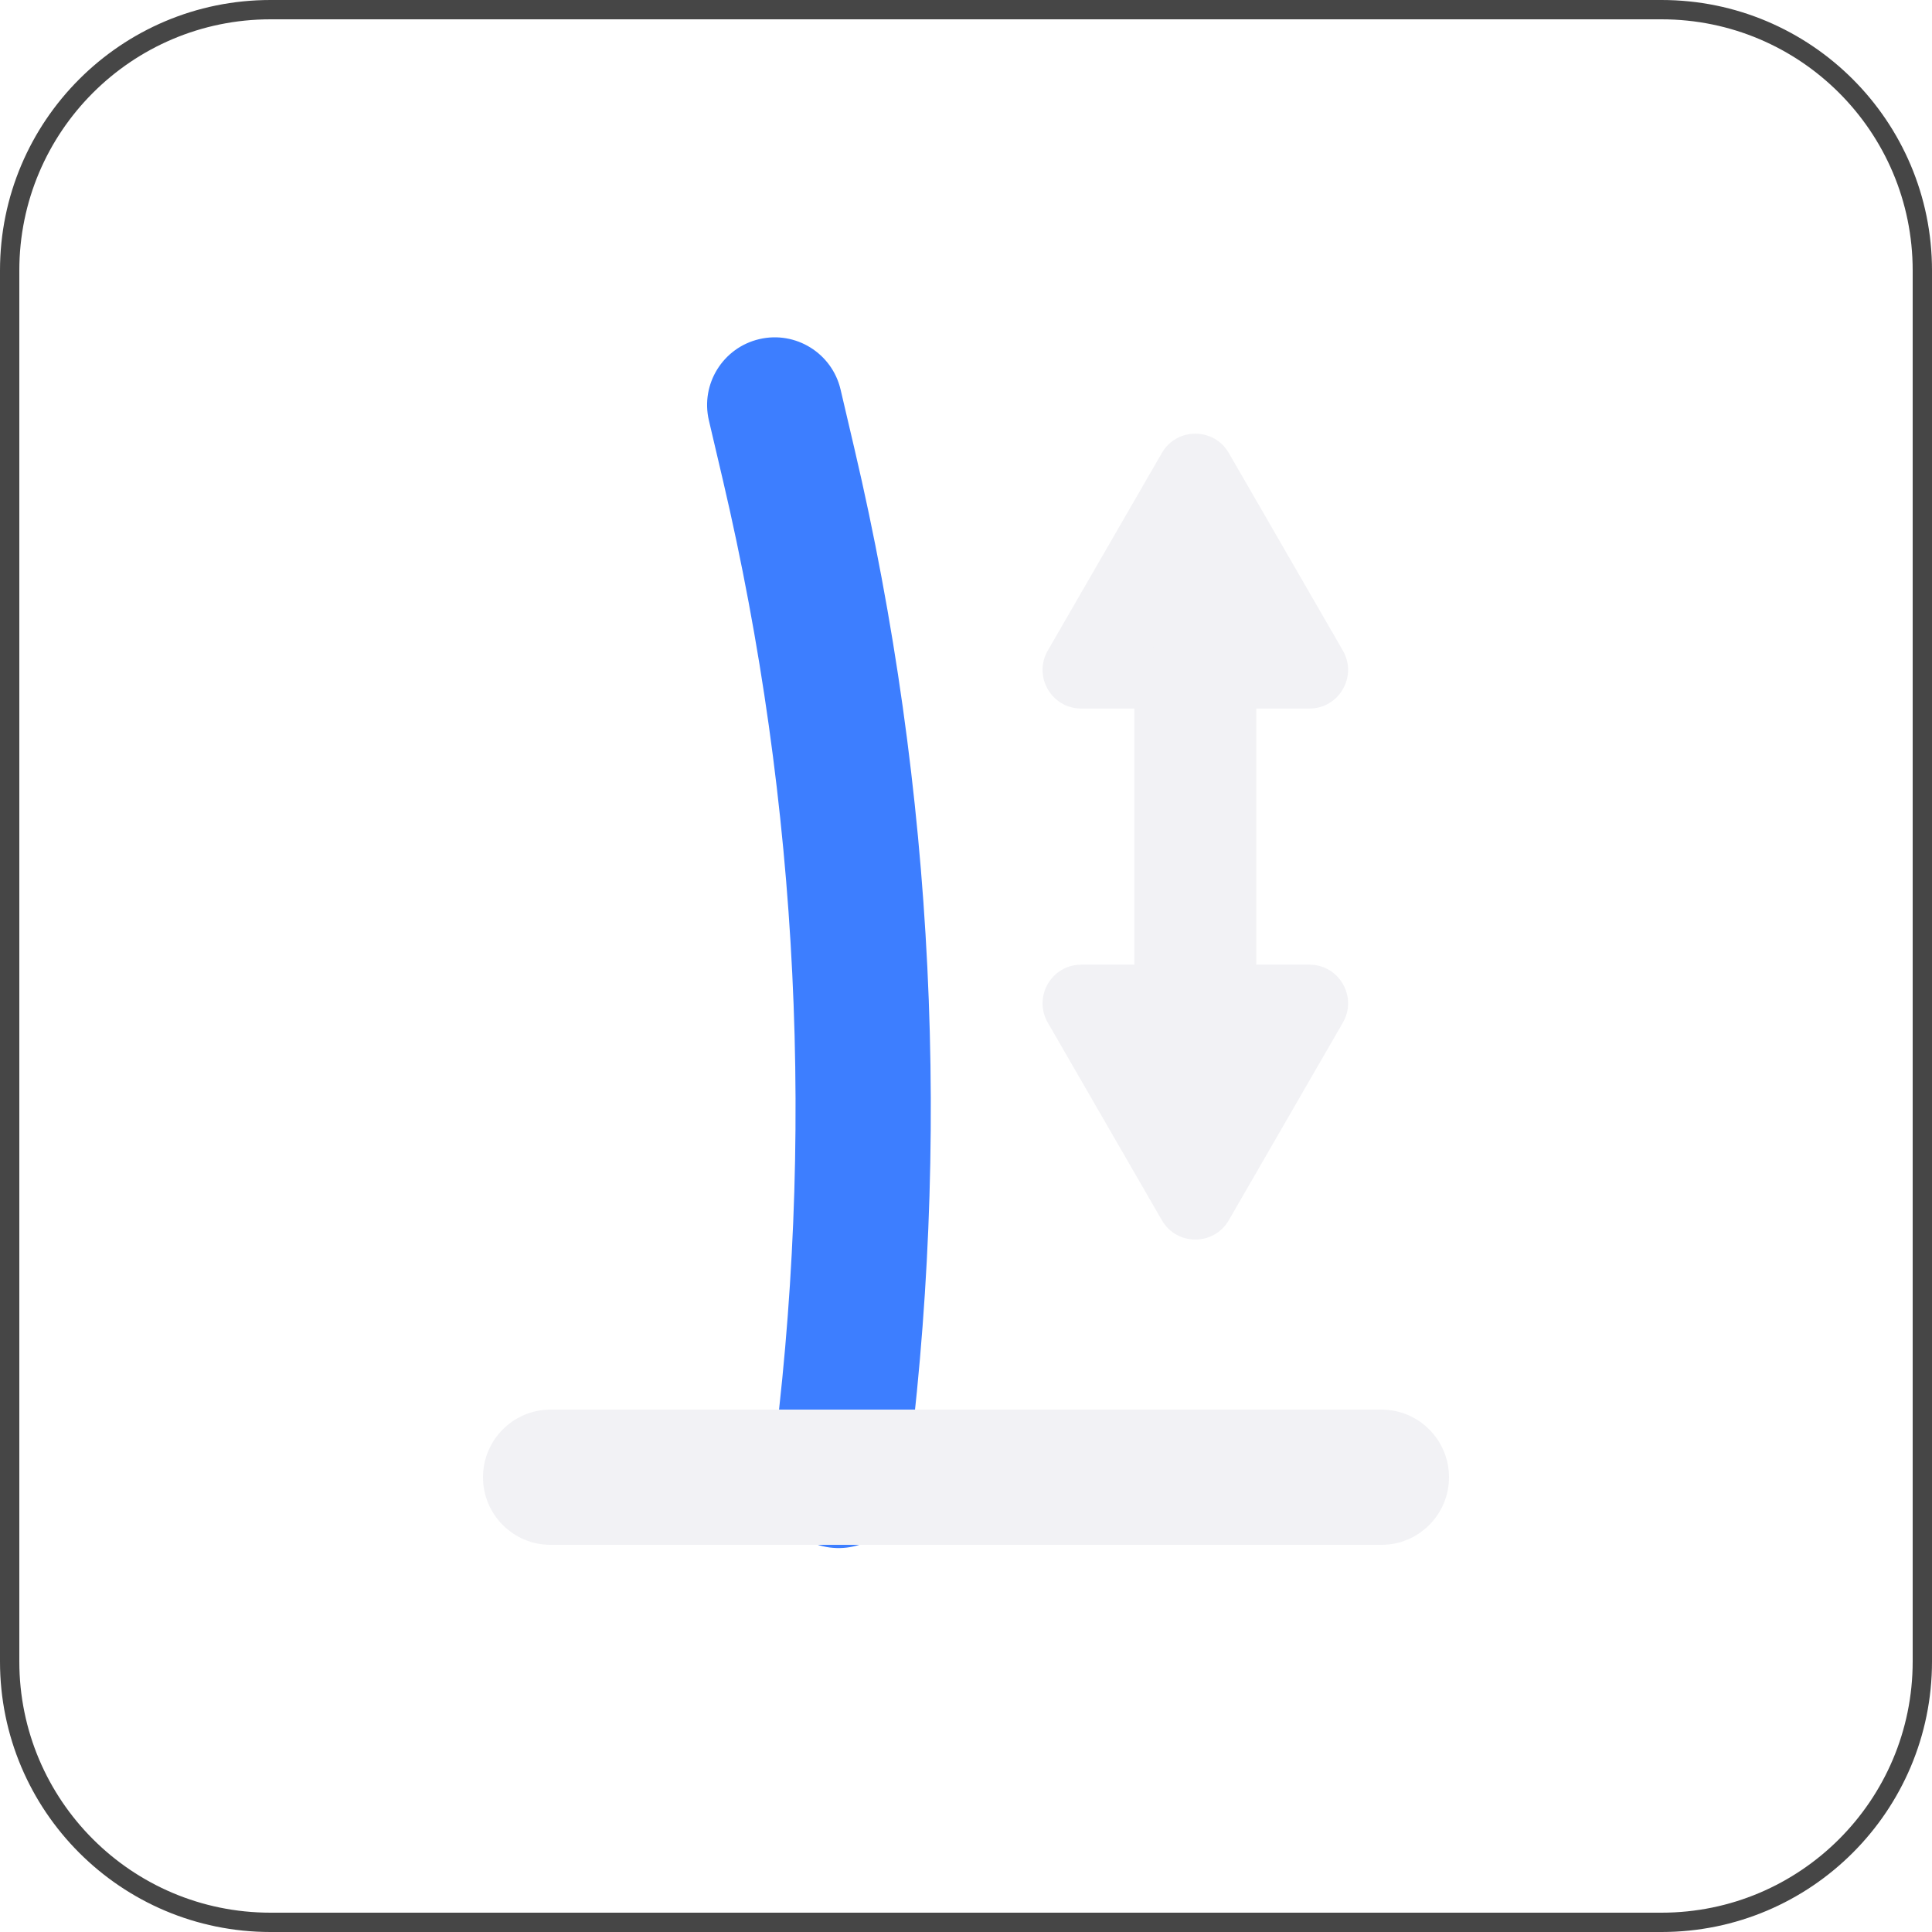
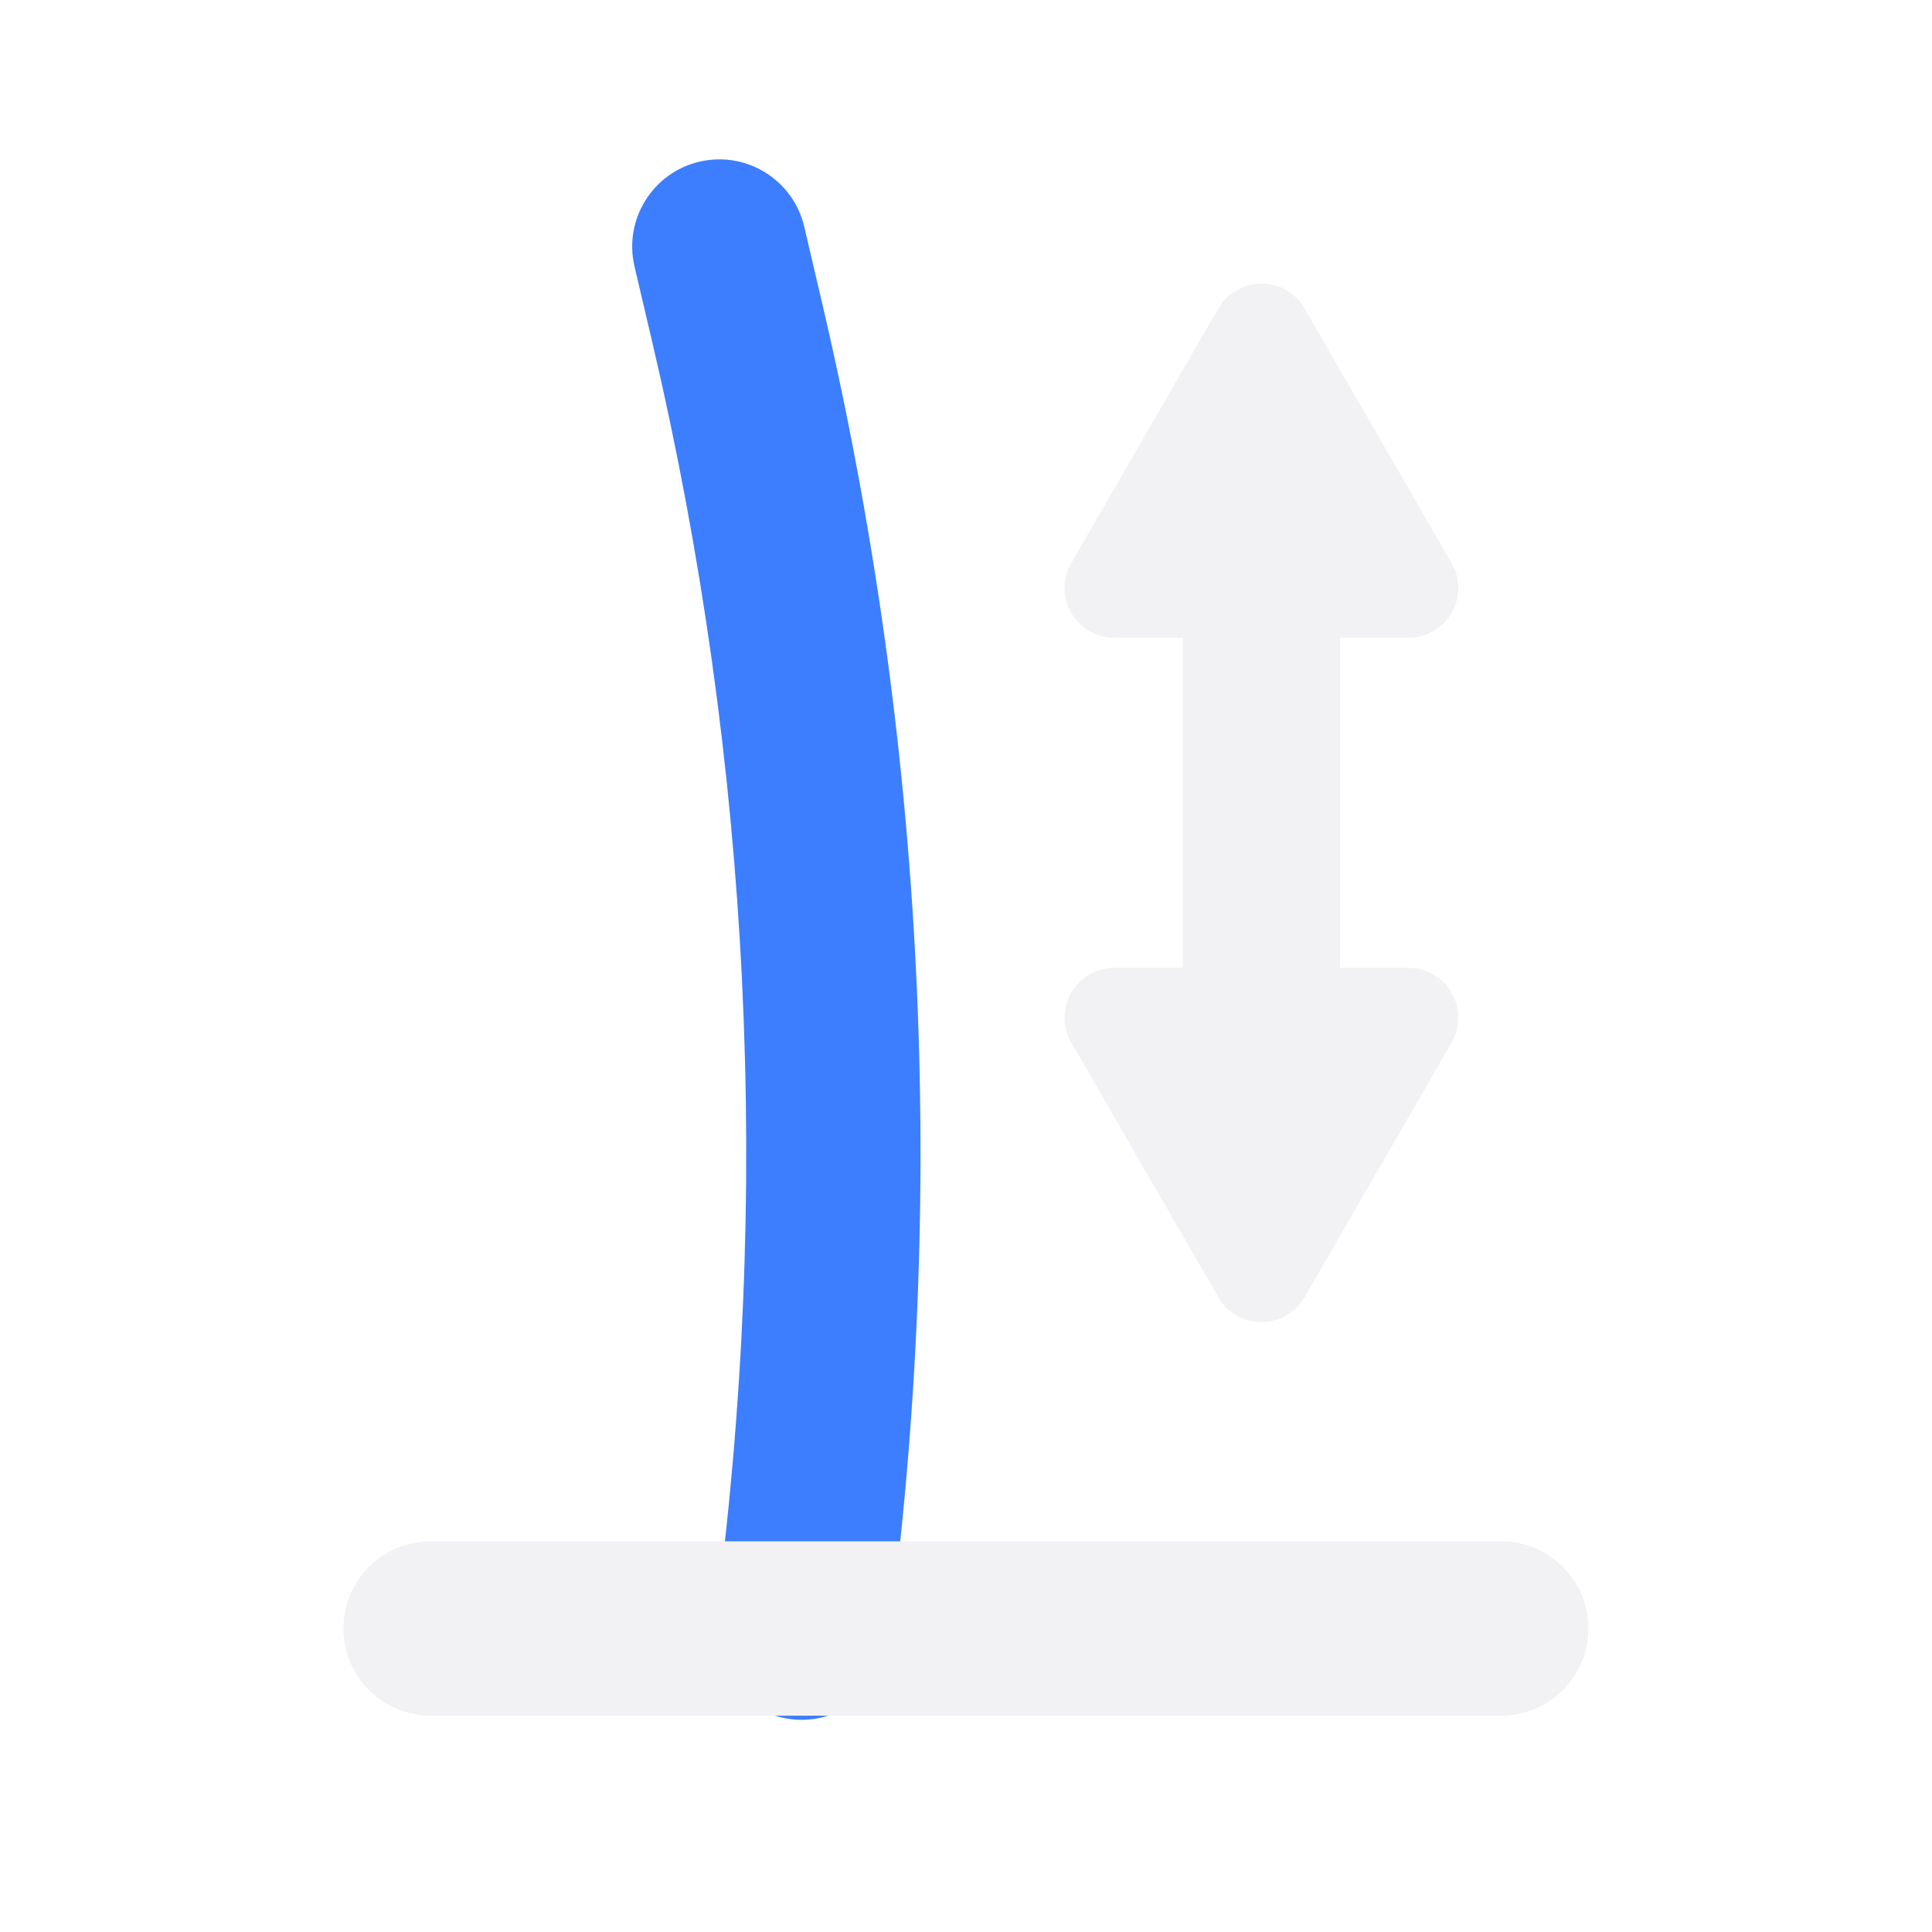
- <svg xmlns="http://www.w3.org/2000/svg" width="100" height="100" viewBox="0 0 100 100" fill="none">
-   <rect x="0.5" y="0.5" width="99" height="99" rx="13.5" stroke="#464646" />
+ <svg xmlns="http://www.w3.org/2000/svg" width="77.59" height="77.59" viewBox="11.21 11.06 77.59 77.59" fill="none">
  <path d="M44.234 23.263C48.367 40.898 49.261 59.136 46.873 77.091C46.618 79.007 44.859 80.353 42.943 80.098C41.027 79.844 39.679 78.084 39.934 76.168C42.21 59.054 41.359 41.669 37.419 24.86L36.692 21.76C36.251 19.878 37.419 17.994 39.301 17.553C41.183 17.112 43.066 18.28 43.508 20.162L44.234 23.263Z" fill="#3D7EFF" />
  <path d="M71.5 72.961C73.433 72.961 75 74.528 75 76.461C75 78.394 73.433 79.961 71.5 79.961H28.5C26.567 79.961 25 78.394 25 76.461C25 74.528 26.567 72.961 28.5 72.961H71.5Z" fill="#F2F2F5" />
  <path d="M60.138 23.446C60.907 22.113 62.832 22.113 63.602 23.446L69.507 33.674C70.276 35.007 69.314 36.674 67.775 36.674H55.965C54.425 36.674 53.463 35.007 54.233 33.674L60.138 23.446Z" fill="#F2F2F5" />
  <path d="M63.602 63.159C62.832 64.492 60.908 64.492 60.138 63.159L54.233 52.931C53.463 51.598 54.425 49.931 55.965 49.931L67.775 49.931C69.314 49.931 70.277 51.598 69.507 52.931L63.602 63.159Z" fill="#F2F2F5" />
  <path d="M58.711 35.809C58.711 34.065 60.125 32.651 61.869 32.651C63.613 32.651 65.026 34.065 65.026 35.809V50.761C65.026 52.505 63.613 53.919 61.869 53.919C60.125 53.919 58.711 52.505 58.711 50.761V35.809Z" fill="#F2F2F5" />
</svg>
